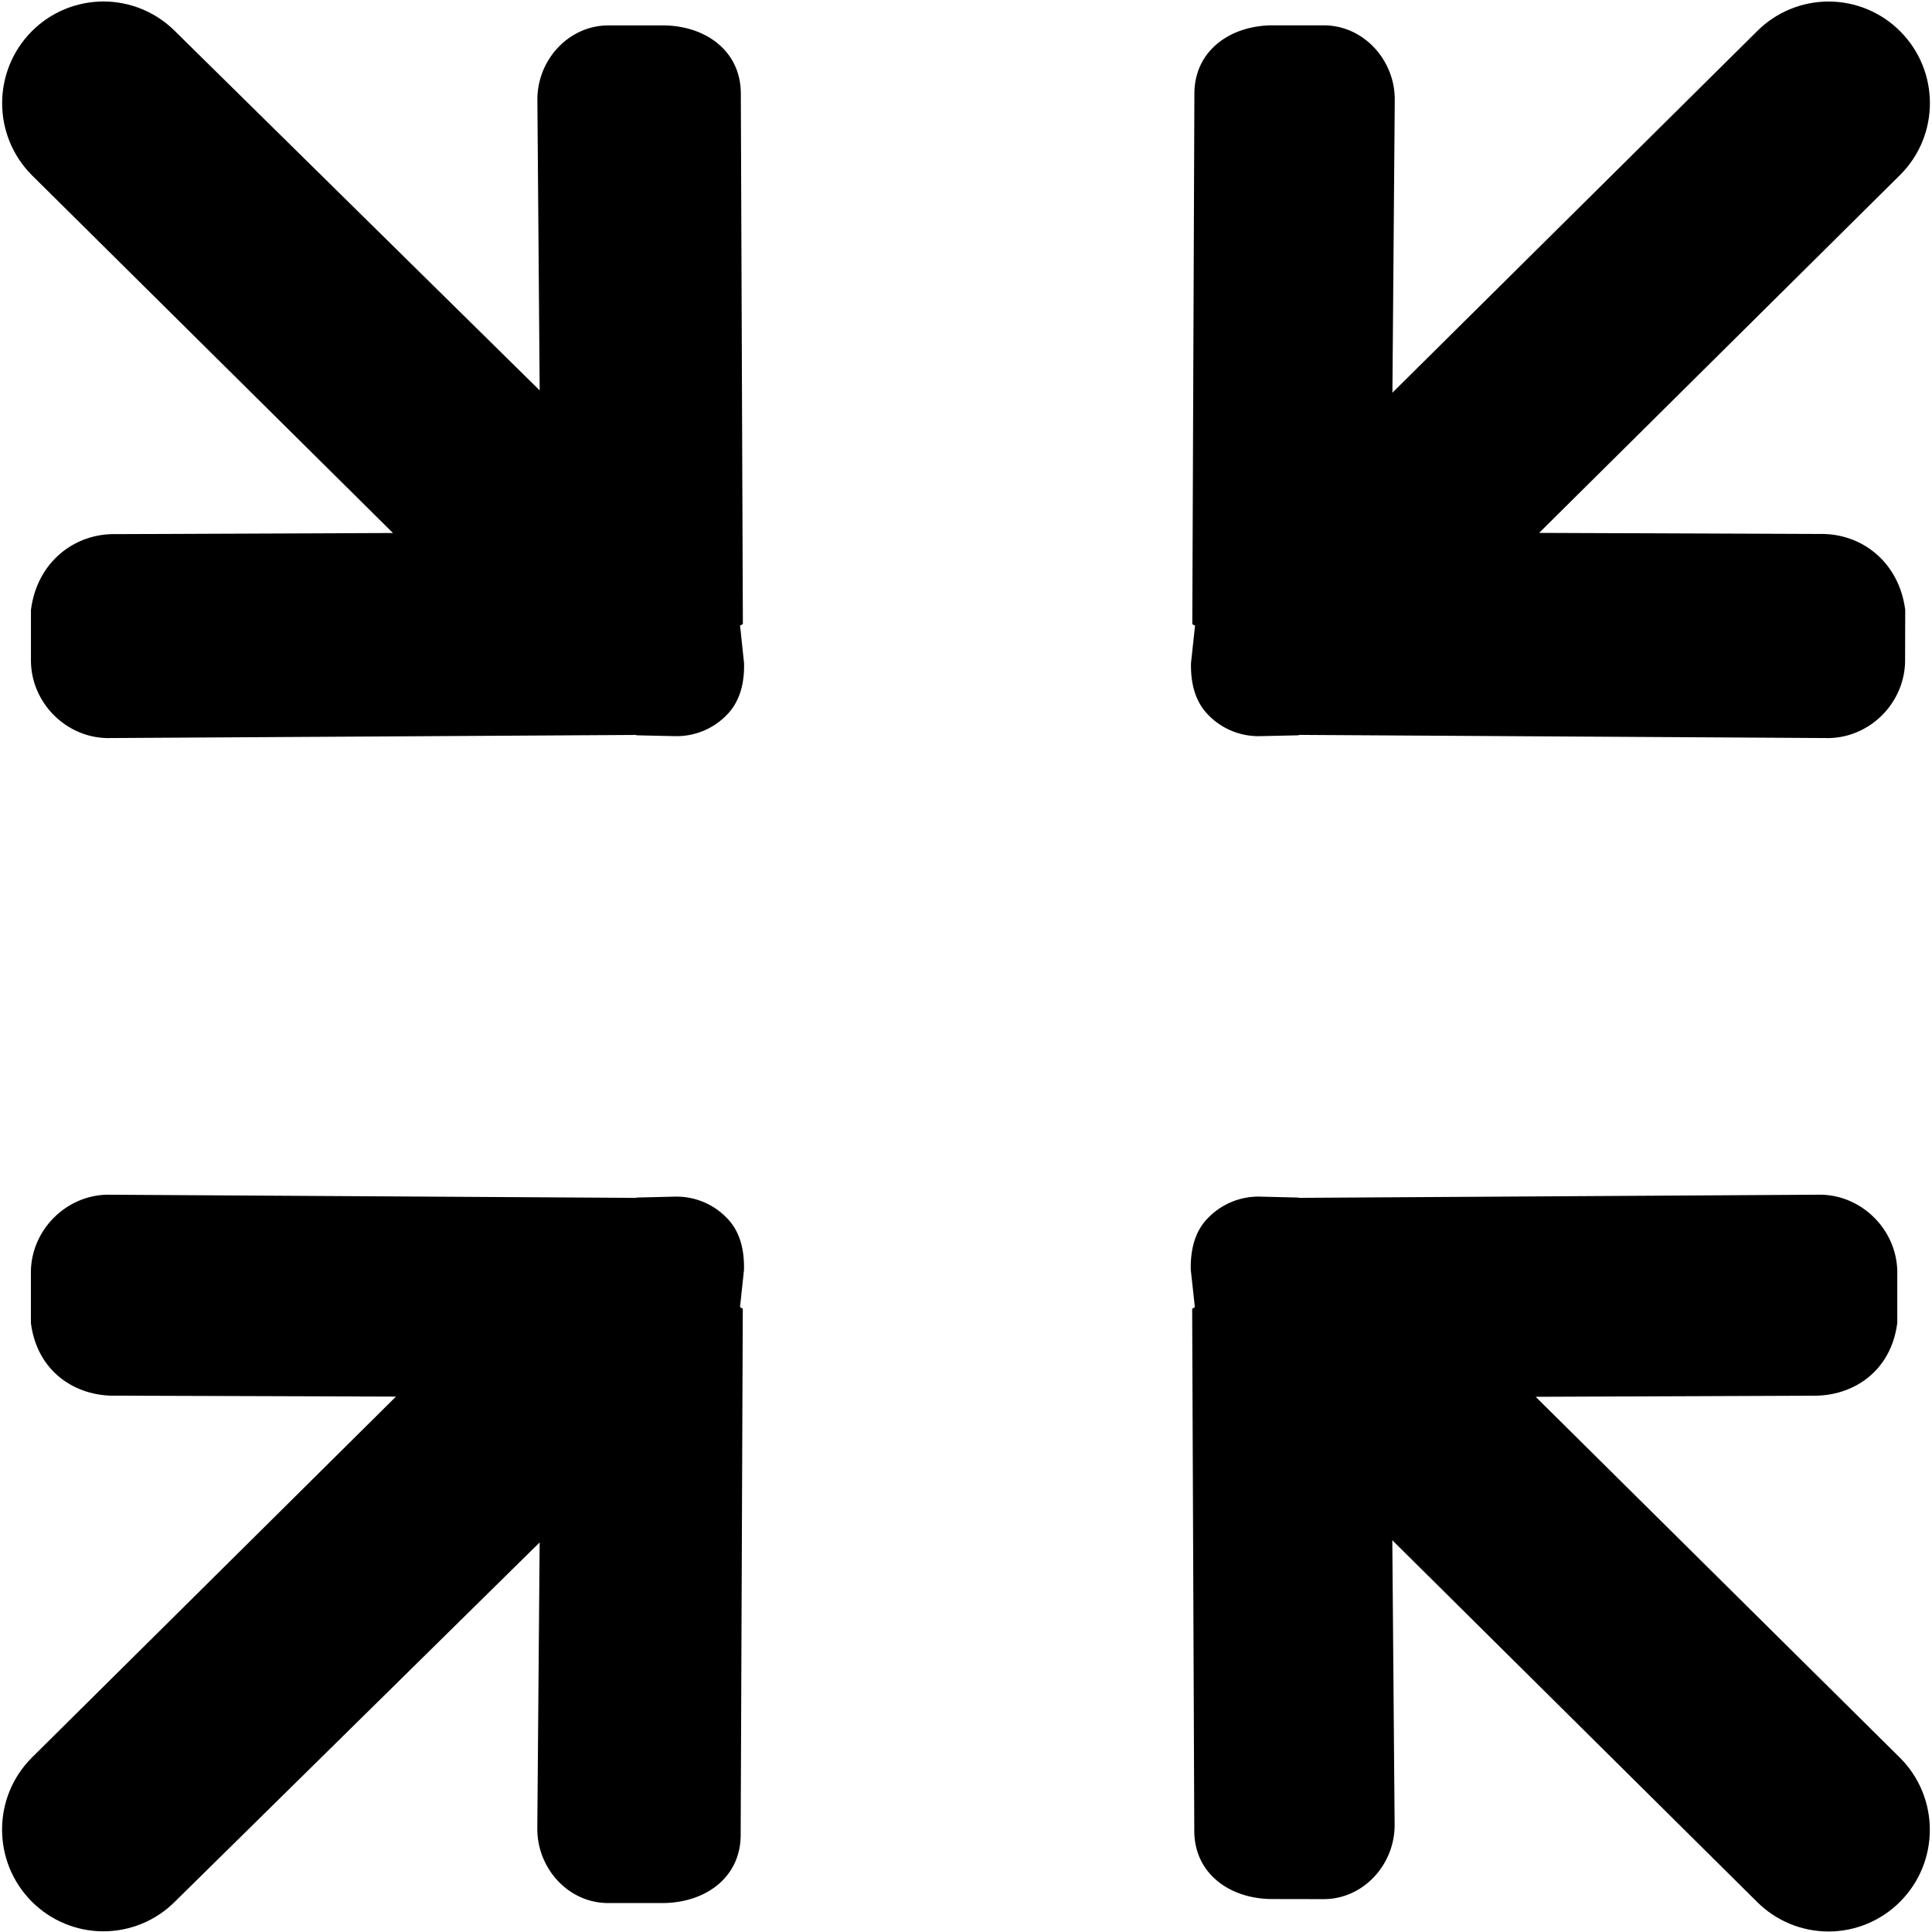
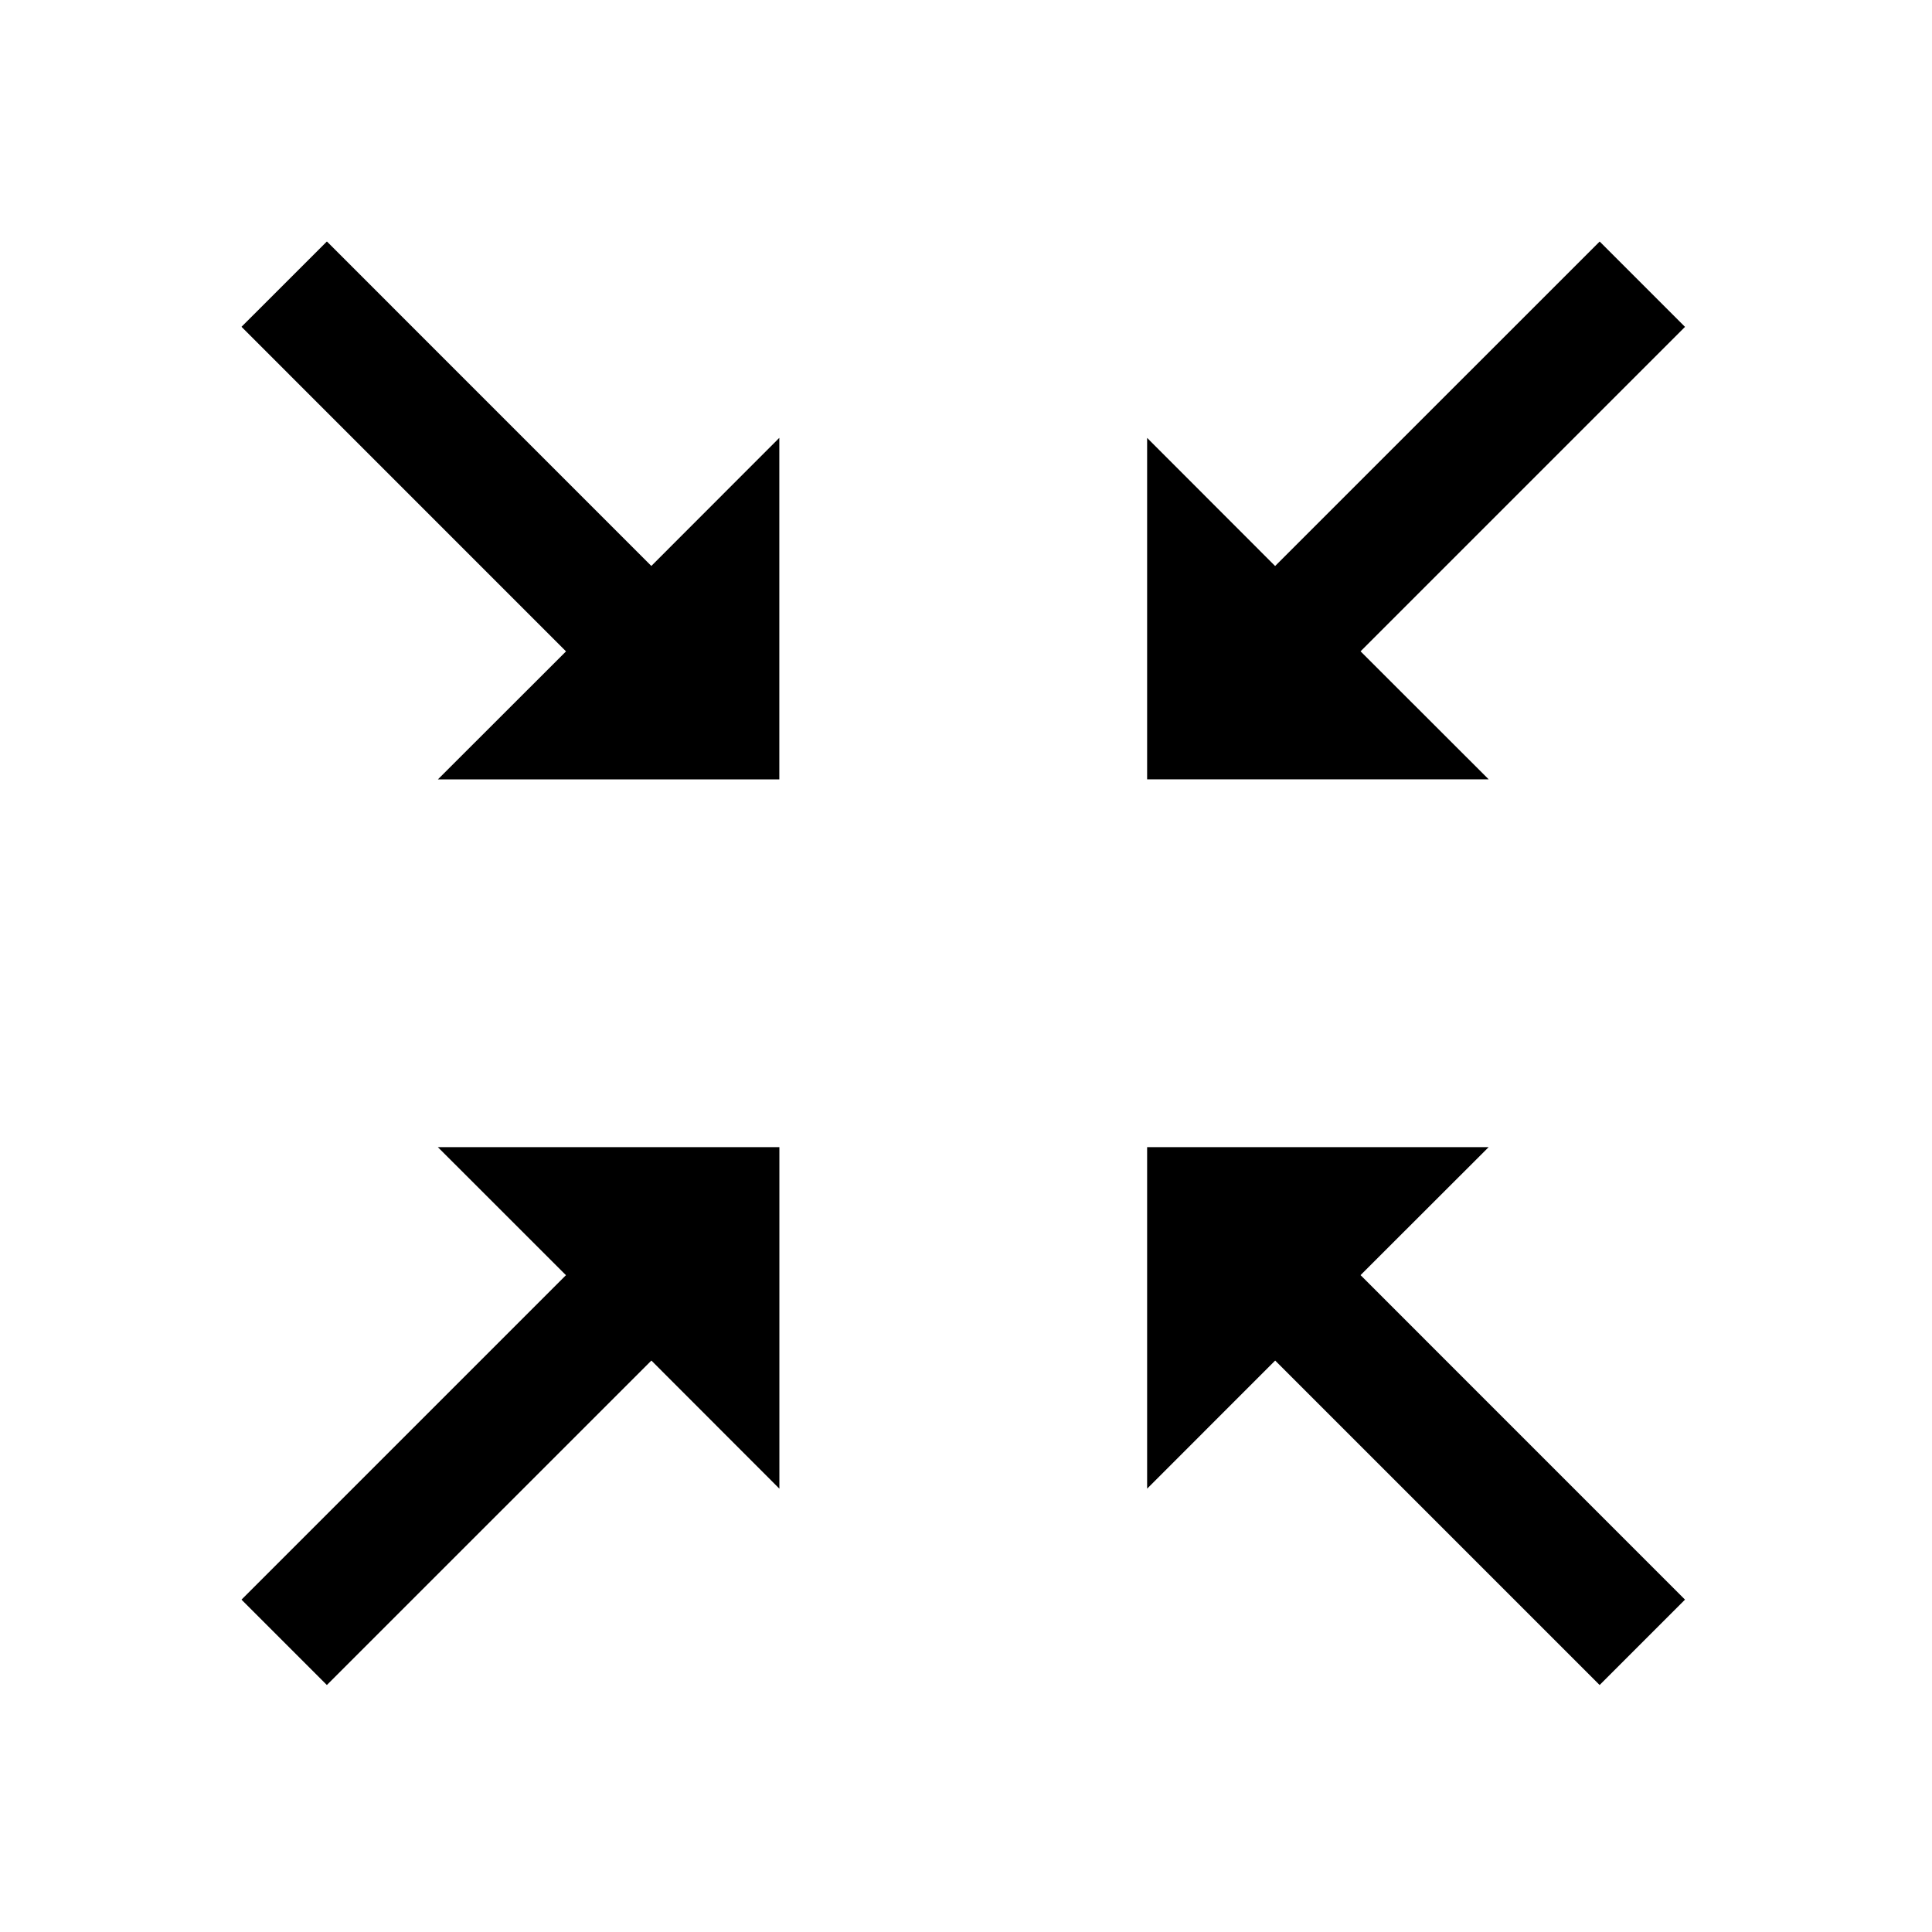
- <svg xmlns="http://www.w3.org/2000/svg" width="128" height="128">
-   <path d="M49.217 41.329l-.136-35.24c-.06-2.715-2.302-4.345-5.022-4.405h-3.65c-2.712-.06-4.866 2.303-4.806 5.016l.152 19.164-24.151-23.79a6.698 6.698 0 0 0-9.499 0 6.76 6.76 0 0 0 0 9.526l23.93 23.713-18.345.074c-2.712-.069-5.228 1.813-5.64 5.02v3.462c.069 2.721 2.31 4.97 5.022 5.03l35.028-.207c.052.005.087.025.133.025l2.457.054a4.626 4.626 0 0 0 3.436-1.38c.88-.874 1.205-2.096 1.169-3.462l-.262-2.465c0-.048.182-.081.182-.136h.002zm52.523 51.212l18.32-.073c2.713.06 5.224-1.609 5.64-4.815v-3.462c-.068-2.722-2.317-4.97-5.021-5.04l-34.58.21c-.053 0-.086-.021-.138-.021l-2.451-.06a4.64 4.64 0 0 0-3.445 1.381c-.885.868-1.201 2.094-1.174 3.46l.27 2.46c.005.06-.177.095-.177.141l.141 34.697c.069 2.713 2.31 4.338 5.022 4.397l3.45.006c2.705.062 4.867-2.31 4.8-5.026l-.153-18.752 24.151 23.946a6.69 6.69 0 0 0 9.494 0 6.747 6.747 0 0 0 0-9.523L101.74 92.54v.001zM48.125 80.662a4.636 4.636 0 0 0-3.437-1.382l-2.457.06c-.05 0-.082.022-.137.022l-35.025-.21c-2.712.07-4.957 2.318-5.022 5.04v3.462c.409 3.206 2.925 4.874 5.633 4.814l18.554.06-24.132 23.928c-2.62 2.626-2.62 6.89 0 9.524a6.694 6.694 0 0 0 9.496 0l24.155-23.79-.155 18.866c-.06 2.722 2.094 5.093 4.801 5.025h3.65c2.72-.069 4.962-1.685 5.022-4.406l.141-34.956c0-.05-.182-.082-.182-.136l.262-2.46c.03-1.366-.286-2.592-1.166-3.46h-.001zM80.08 47.397a4.62 4.62 0 0 0 3.443 1.374l2.45-.054c.055 0 .088-.02.143-.028l35.08.21c2.712-.062 4.953-2.312 5.021-5.033l.009-3.463c-.417-3.211-2.937-5.084-5.64-5.025l-18.615-.073 23.917-23.715c2.63-2.623 2.63-6.879.008-9.513a6.691 6.691 0 0 0-9.494 0L92.251 26.016l.155-19.312c.065-2.713-2.097-5.085-4.802-5.025h-3.45c-2.713.069-4.954 1.693-5.022 4.406l-.139 35.247c0 .054.18.088.18.136l-.267 2.465c-.028 1.366.288 2.588 1.174 3.463v.001z" />
+ <svg xmlns="http://www.w3.org/2000/svg" viewBox="0 0 1024 1024">
+   <path d="M789.024 608l-67.904 67.84 171.968 172-45.248 45.248L675.872 721.12 608 789.024V608h181.024zm-375.936 0v181.024l-67.84-67.904-172 171.968L128 847.84l171.968-171.968L232.064 608h181.024zM847.84 128l45.248 45.248L721.12 345.216l67.904 67.84H608v-180.96L675.84 300l172.032-172zm-674.56 0l171.936 171.968 67.84-67.904v181.024h-180.96L300 345.248 128 173.216 173.248 128z" />
</svg>
